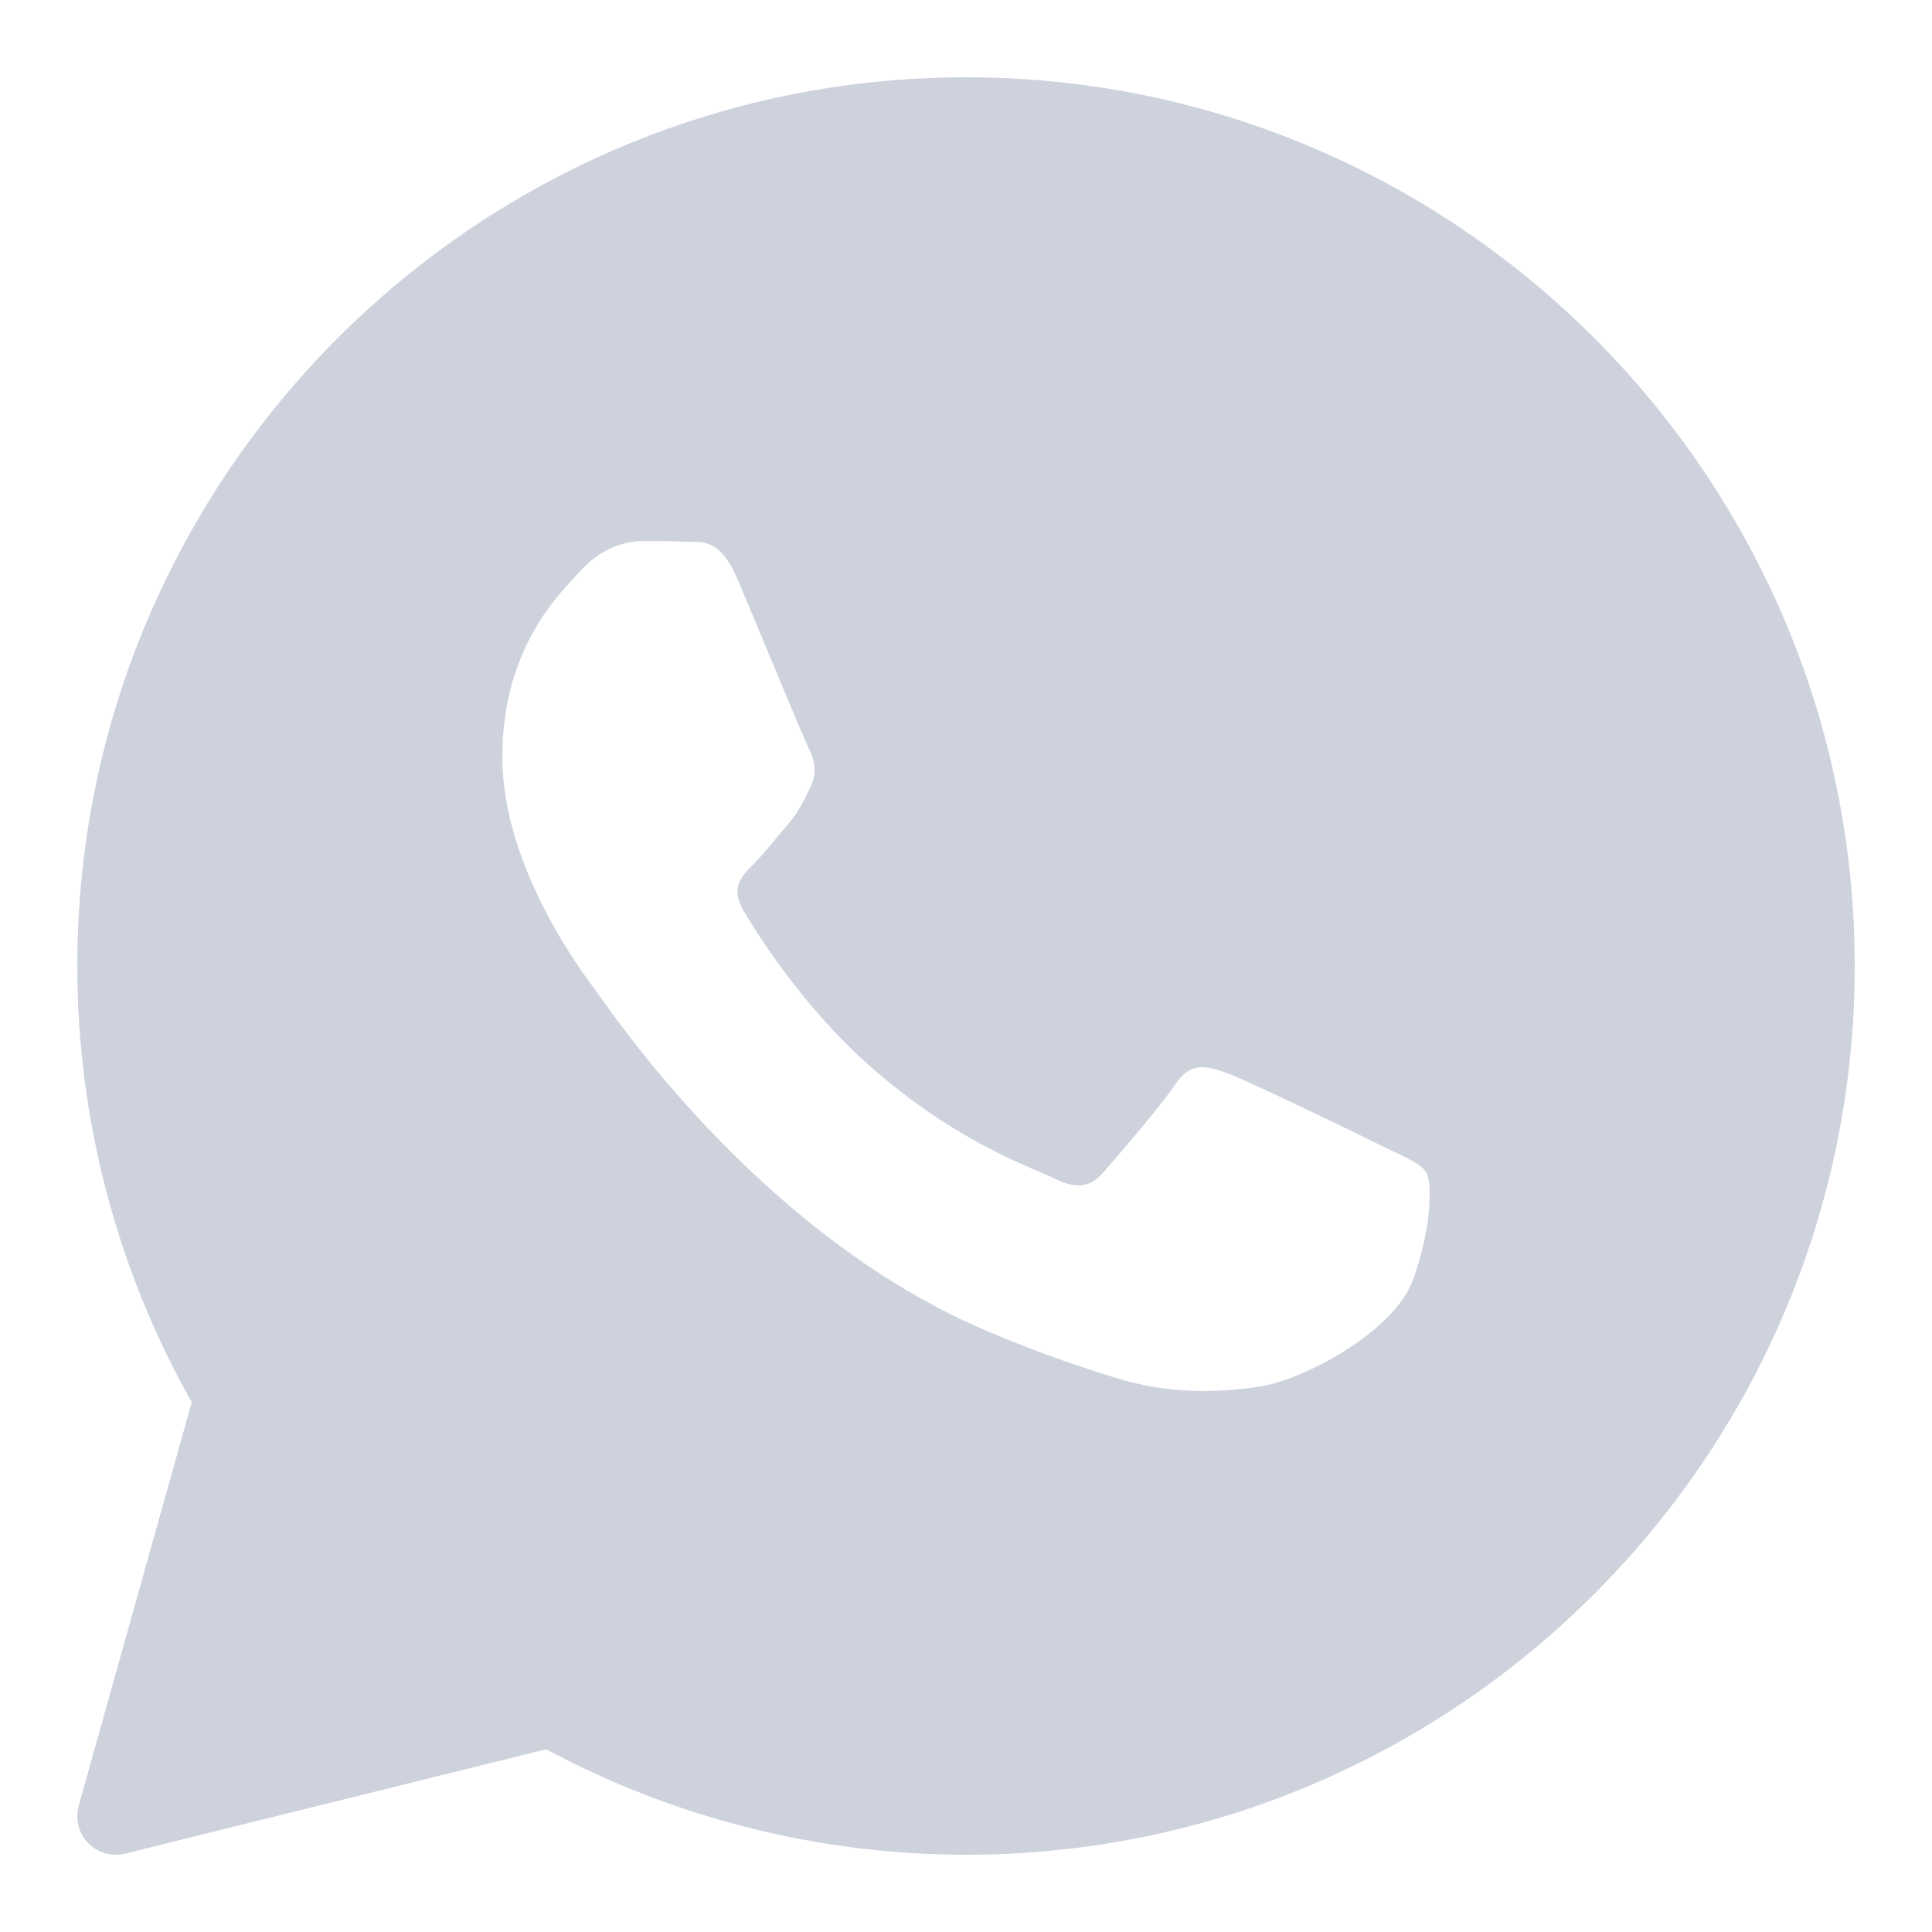
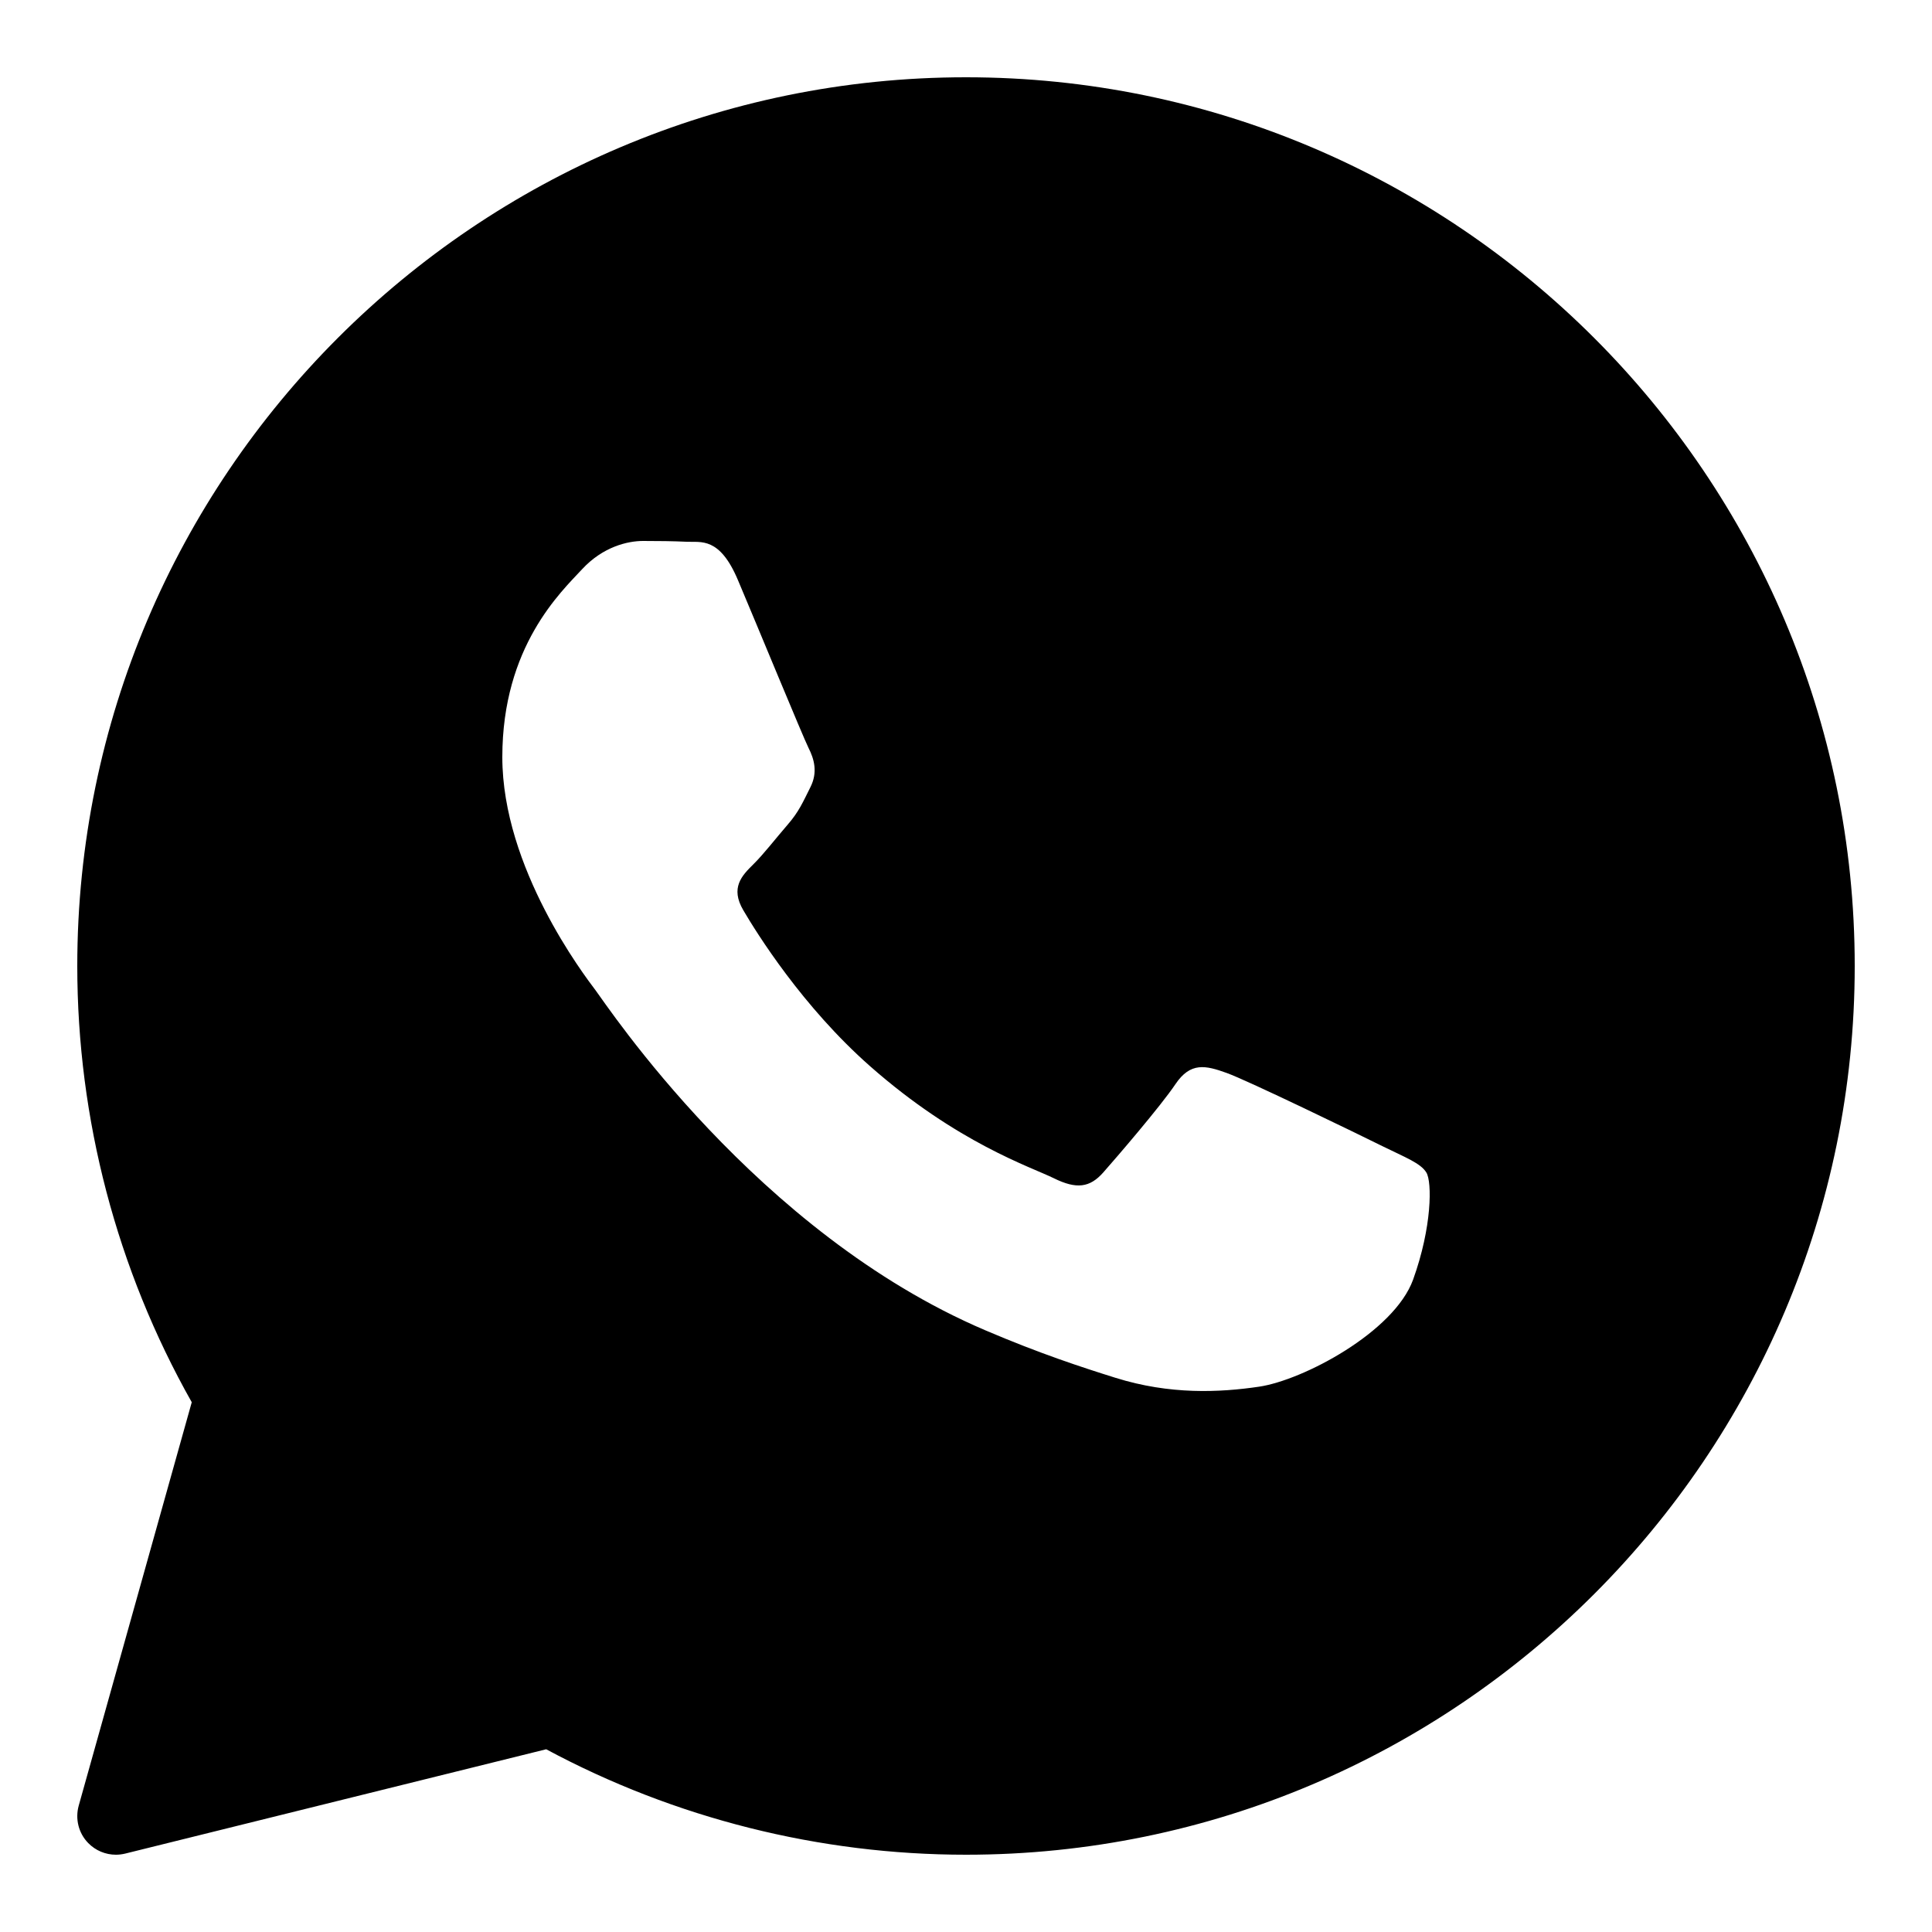
<svg xmlns="http://www.w3.org/2000/svg" width="24" height="24" viewBox="0 0 24 24">
-   <path d="M12 0.96C5.913 0.96 0.96 5.913 0.96 12C0.96 13.901 1.451 15.77 2.382 17.419L0.978 22.43C0.932 22.595 0.976 22.772 1.095 22.894C1.187 22.989 1.312 23.04 1.44 23.04C1.478 23.04 1.517 23.035 1.555 23.026L6.785 21.73C8.382 22.588 10.181 23.04 12 23.04C18.087 23.04 23.04 18.087 23.04 12C23.04 5.913 18.087 0.96 12 0.96ZM17.554 15.896C17.317 16.549 16.185 17.146 15.64 17.226C15.152 17.298 14.534 17.328 13.855 17.115C13.443 16.986 12.915 16.814 12.239 16.525C9.396 15.313 7.539 12.486 7.397 12.3C7.256 12.113 6.24 10.782 6.24 9.405C6.24 8.028 6.972 7.351 7.232 7.07C7.492 6.79 7.799 6.72 7.988 6.72C8.177 6.72 8.366 6.722 8.532 6.73C8.706 6.739 8.94 6.664 9.169 7.211C9.406 7.771 9.973 9.148 10.043 9.289C10.114 9.429 10.161 9.593 10.067 9.779C9.973 9.966 9.925 10.083 9.783 10.246C9.641 10.41 9.486 10.611 9.358 10.737C9.216 10.877 9.069 11.028 9.234 11.308C9.399 11.589 9.968 12.505 10.811 13.247C11.893 14.2 12.806 14.496 13.09 14.636C13.373 14.776 13.538 14.753 13.704 14.566C13.869 14.379 14.412 13.749 14.601 13.469C14.789 13.189 14.978 13.235 15.239 13.329C15.499 13.422 16.892 14.098 17.175 14.239C17.459 14.379 17.648 14.449 17.719 14.566C17.79 14.682 17.79 15.242 17.554 15.896Z" fill="#CDD2DD" />
+   <path d="M12 0.96C5.913 0.96 0.96 5.913 0.96 12C0.96 13.901 1.451 15.77 2.382 17.419L0.978 22.43C0.932 22.595 0.976 22.772 1.095 22.894C1.187 22.989 1.312 23.04 1.44 23.04C1.478 23.04 1.517 23.035 1.555 23.026L6.785 21.73C8.382 22.588 10.181 23.04 12 23.04C18.087 23.04 23.04 18.087 23.04 12C23.04 5.913 18.087 0.96 12 0.96ZM17.554 15.896C17.317 16.549 16.185 17.146 15.64 17.226C15.152 17.298 14.534 17.328 13.855 17.115C13.443 16.986 12.915 16.814 12.239 16.525C9.396 15.313 7.539 12.486 7.397 12.3C7.256 12.113 6.24 10.782 6.24 9.405C6.24 8.028 6.972 7.351 7.232 7.07C7.492 6.79 7.799 6.72 7.988 6.72C8.177 6.72 8.366 6.722 8.532 6.73C8.706 6.739 8.94 6.664 9.169 7.211C9.406 7.771 9.973 9.148 10.043 9.289C10.114 9.429 10.161 9.593 10.067 9.779C9.973 9.966 9.925 10.083 9.783 10.246C9.641 10.41 9.486 10.611 9.358 10.737C9.216 10.877 9.069 11.028 9.234 11.308C9.399 11.589 9.968 12.505 10.811 13.247C11.893 14.2 12.806 14.496 13.09 14.636C13.373 14.776 13.538 14.753 13.704 14.566C13.869 14.379 14.412 13.749 14.601 13.469C14.789 13.189 14.978 13.235 15.239 13.329C15.499 13.422 16.892 14.098 17.175 14.239C17.459 14.379 17.648 14.449 17.719 14.566C17.79 14.682 17.79 15.242 17.554 15.896Z" />
</svg>
